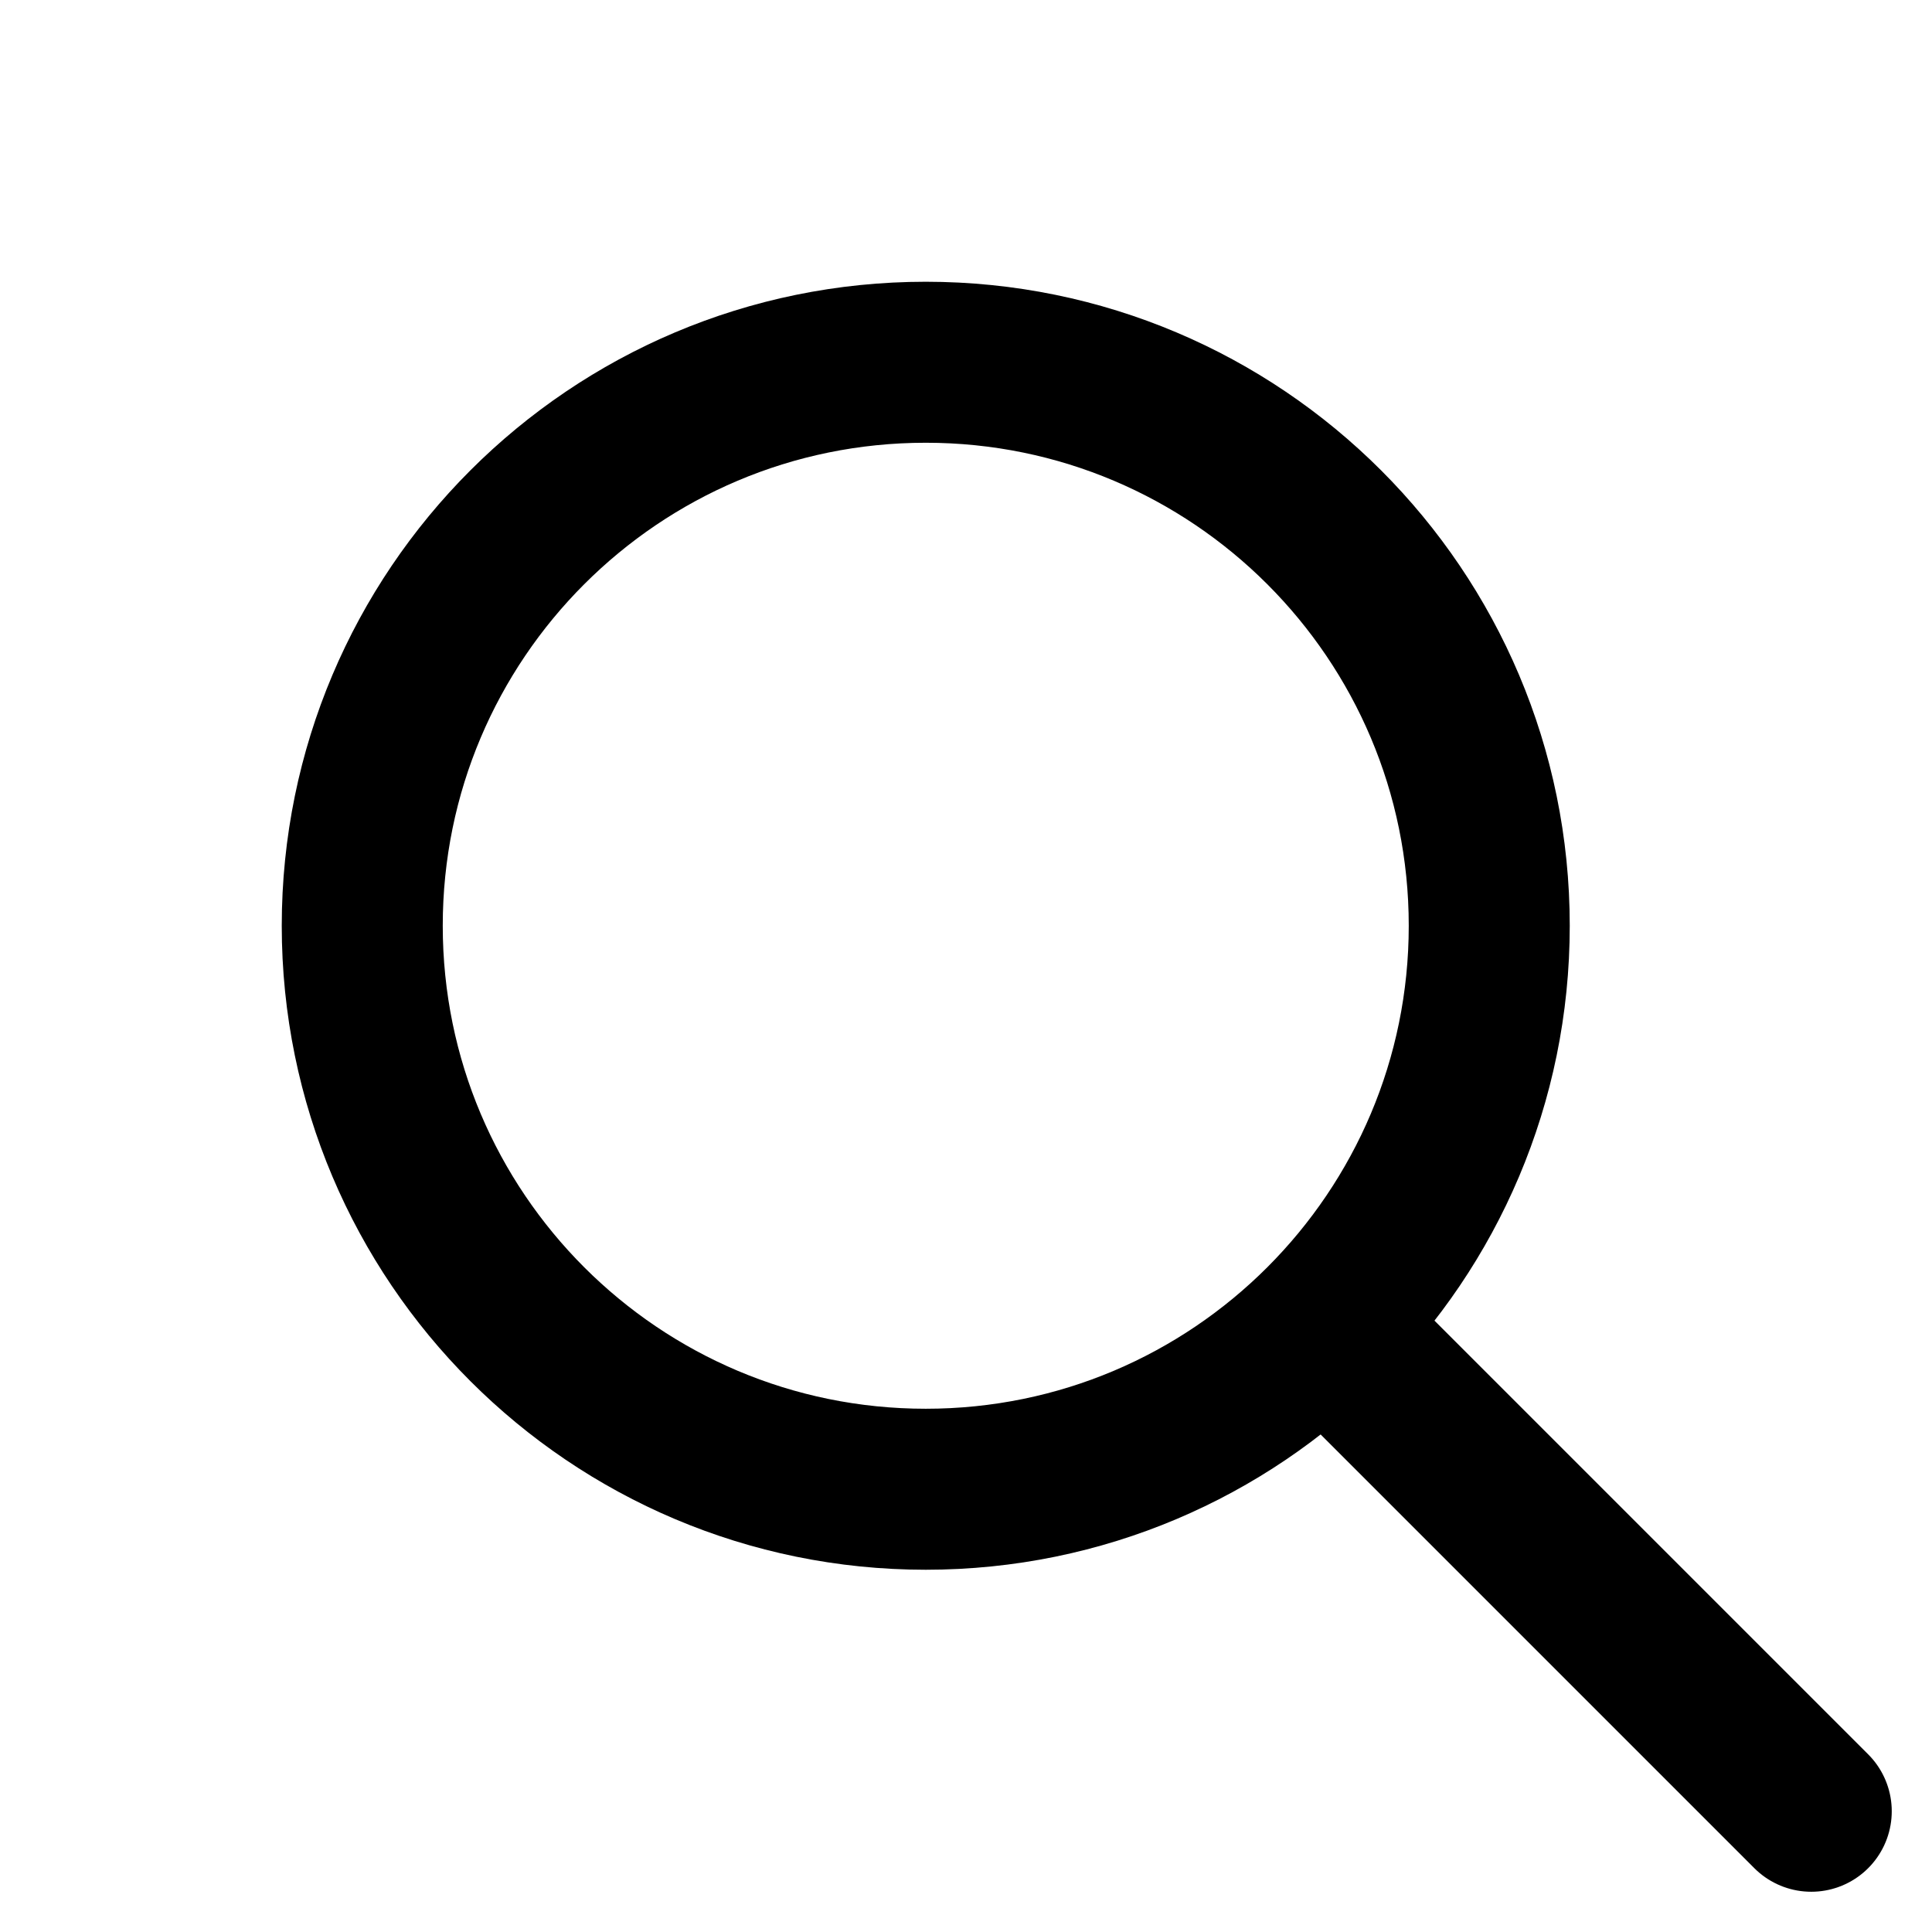
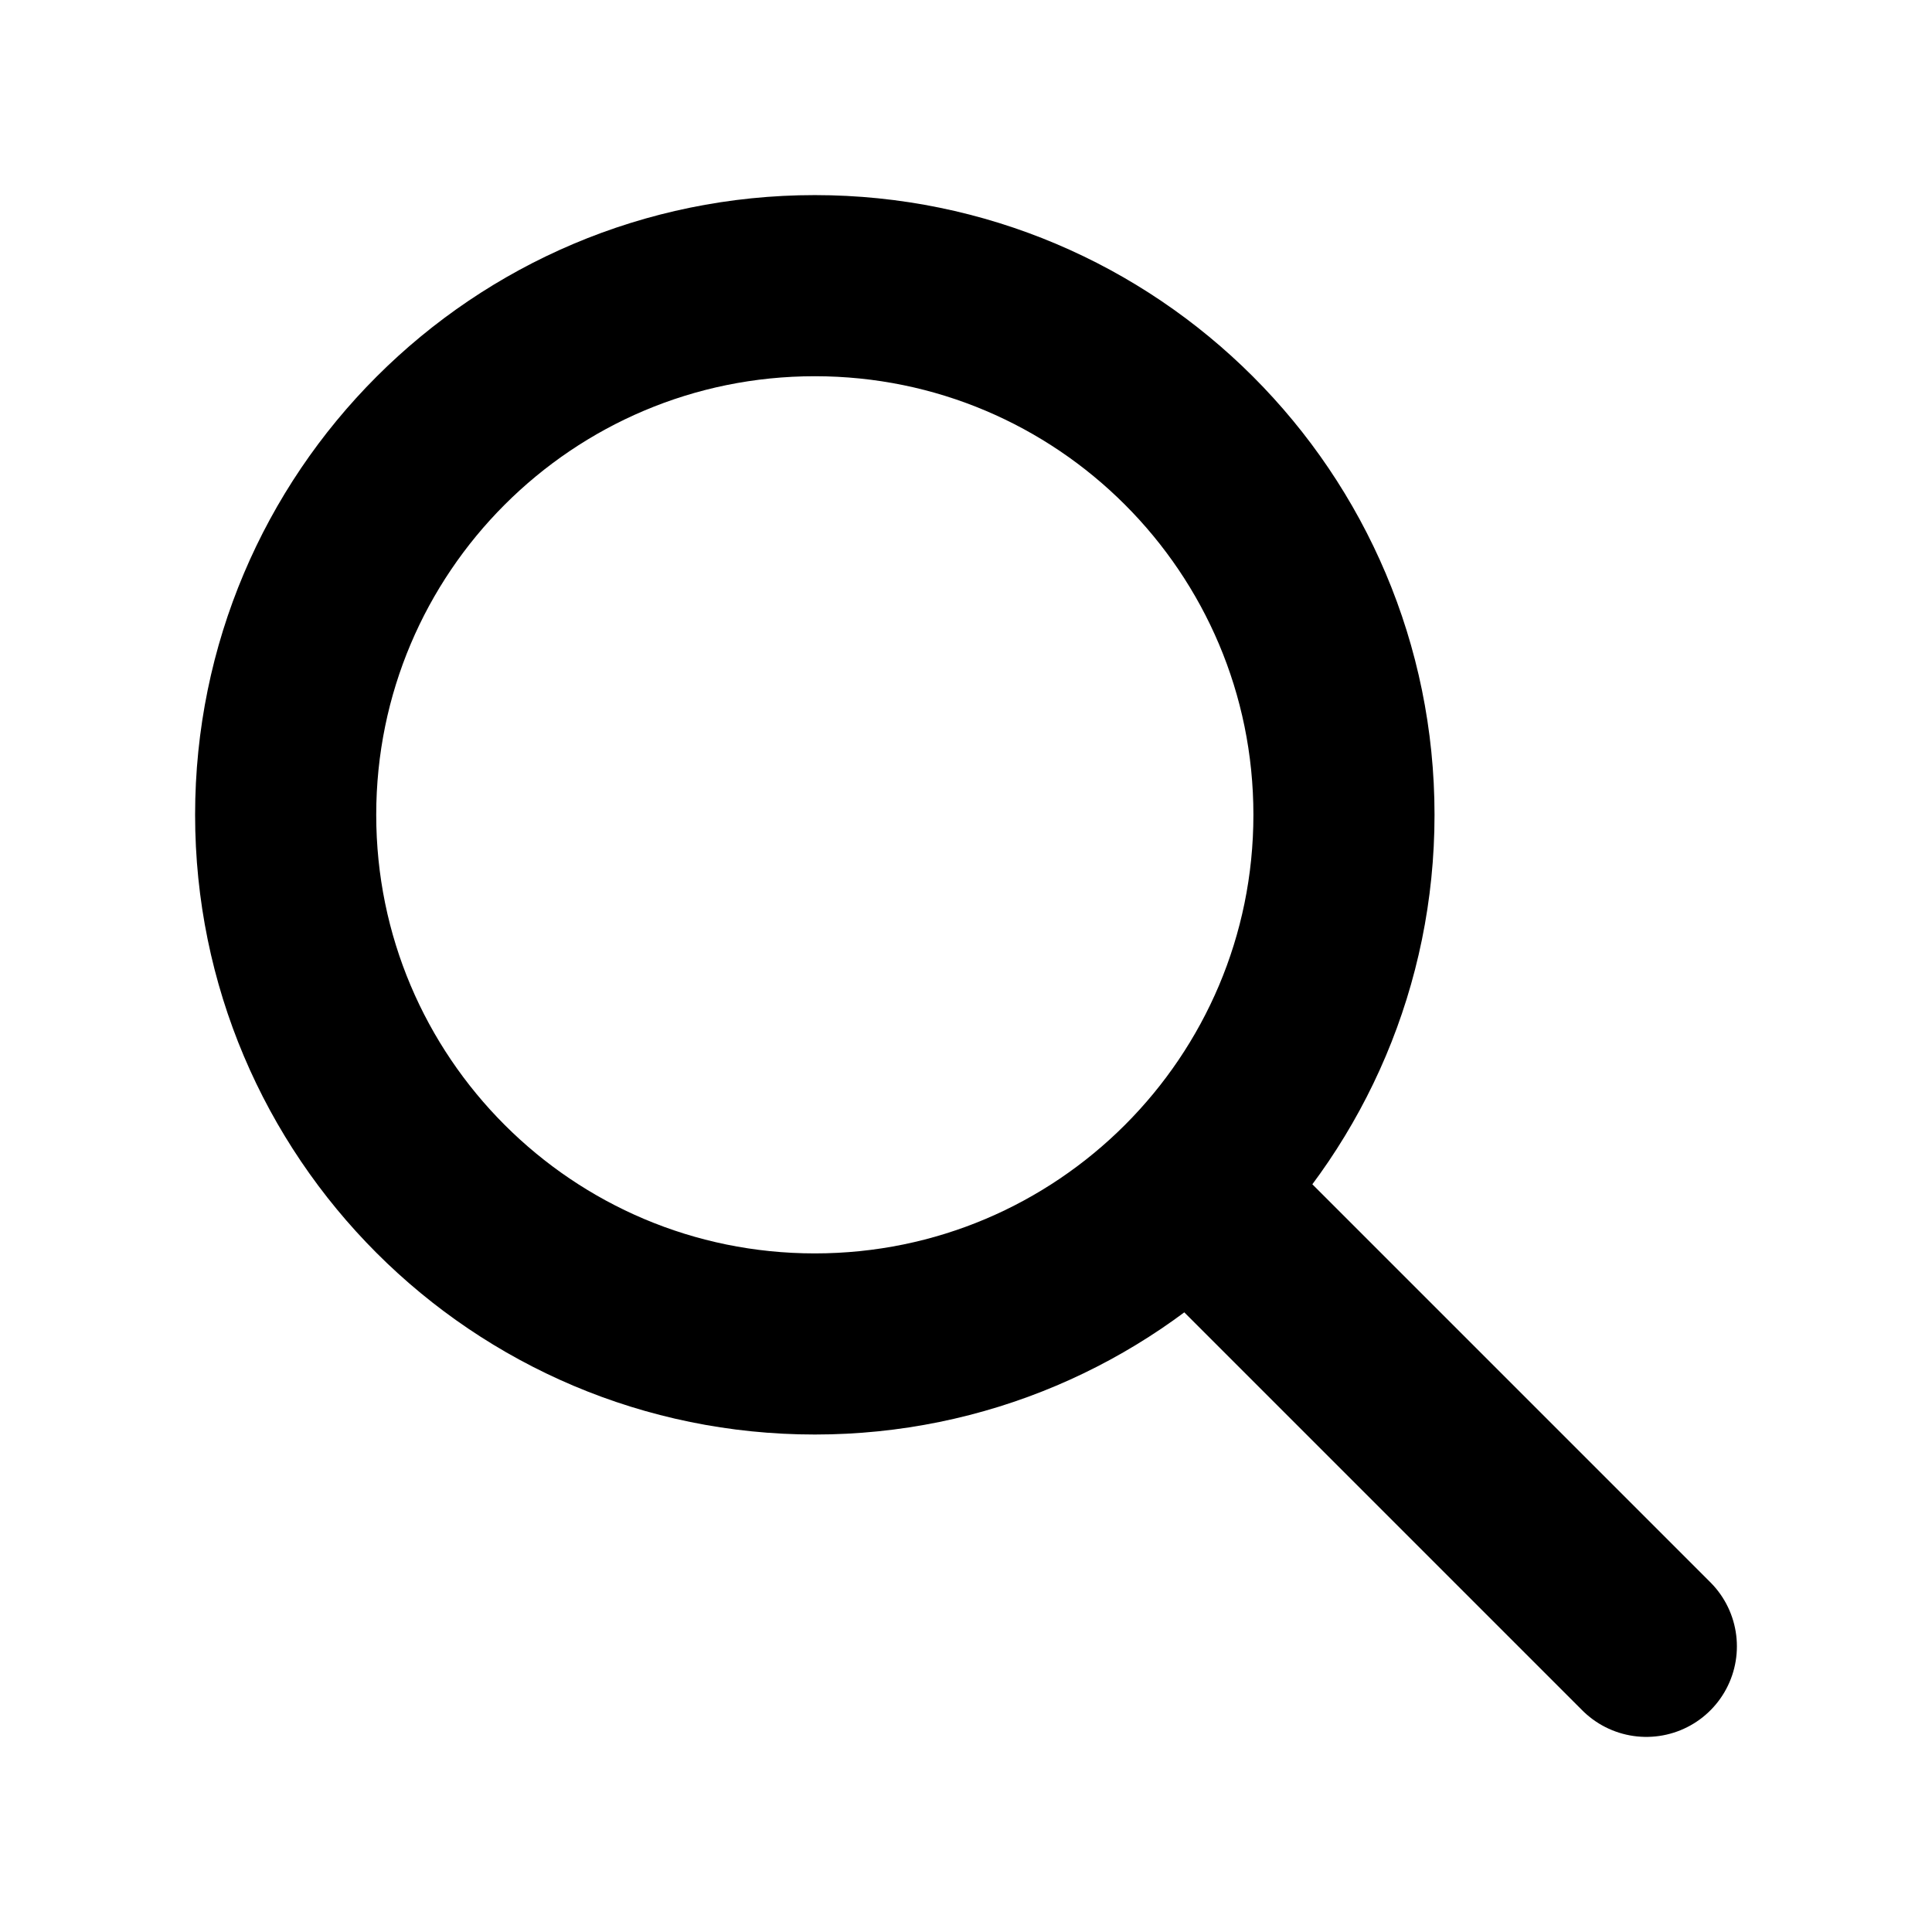
- <svg xmlns="http://www.w3.org/2000/svg" width="24" height="24" viewBox="-1.5 -1.5 24 24" fill="none" stroke="currentColor" stroke-width="2" stroke-linecap="round" stroke-linejoin="round">
-   <path d="M3 10a7 7 0 1 0 14 0a7 7 0 1 0 -14 0" />
+ <svg xmlns="http://www.w3.org/2000/svg" width="24" height="24" viewBox="-0.779 -0.779 25.558 25.558" fill="none" stroke="currentColor" stroke-width="2.396" stroke-linecap="round" stroke-linejoin="round">
+   <path d="M10 10m-7 0a7 7 0 1 0 14 0a7 7 0 1 0 -14 0" />
  <path d="M21 21l-6 -6" />
</svg>
